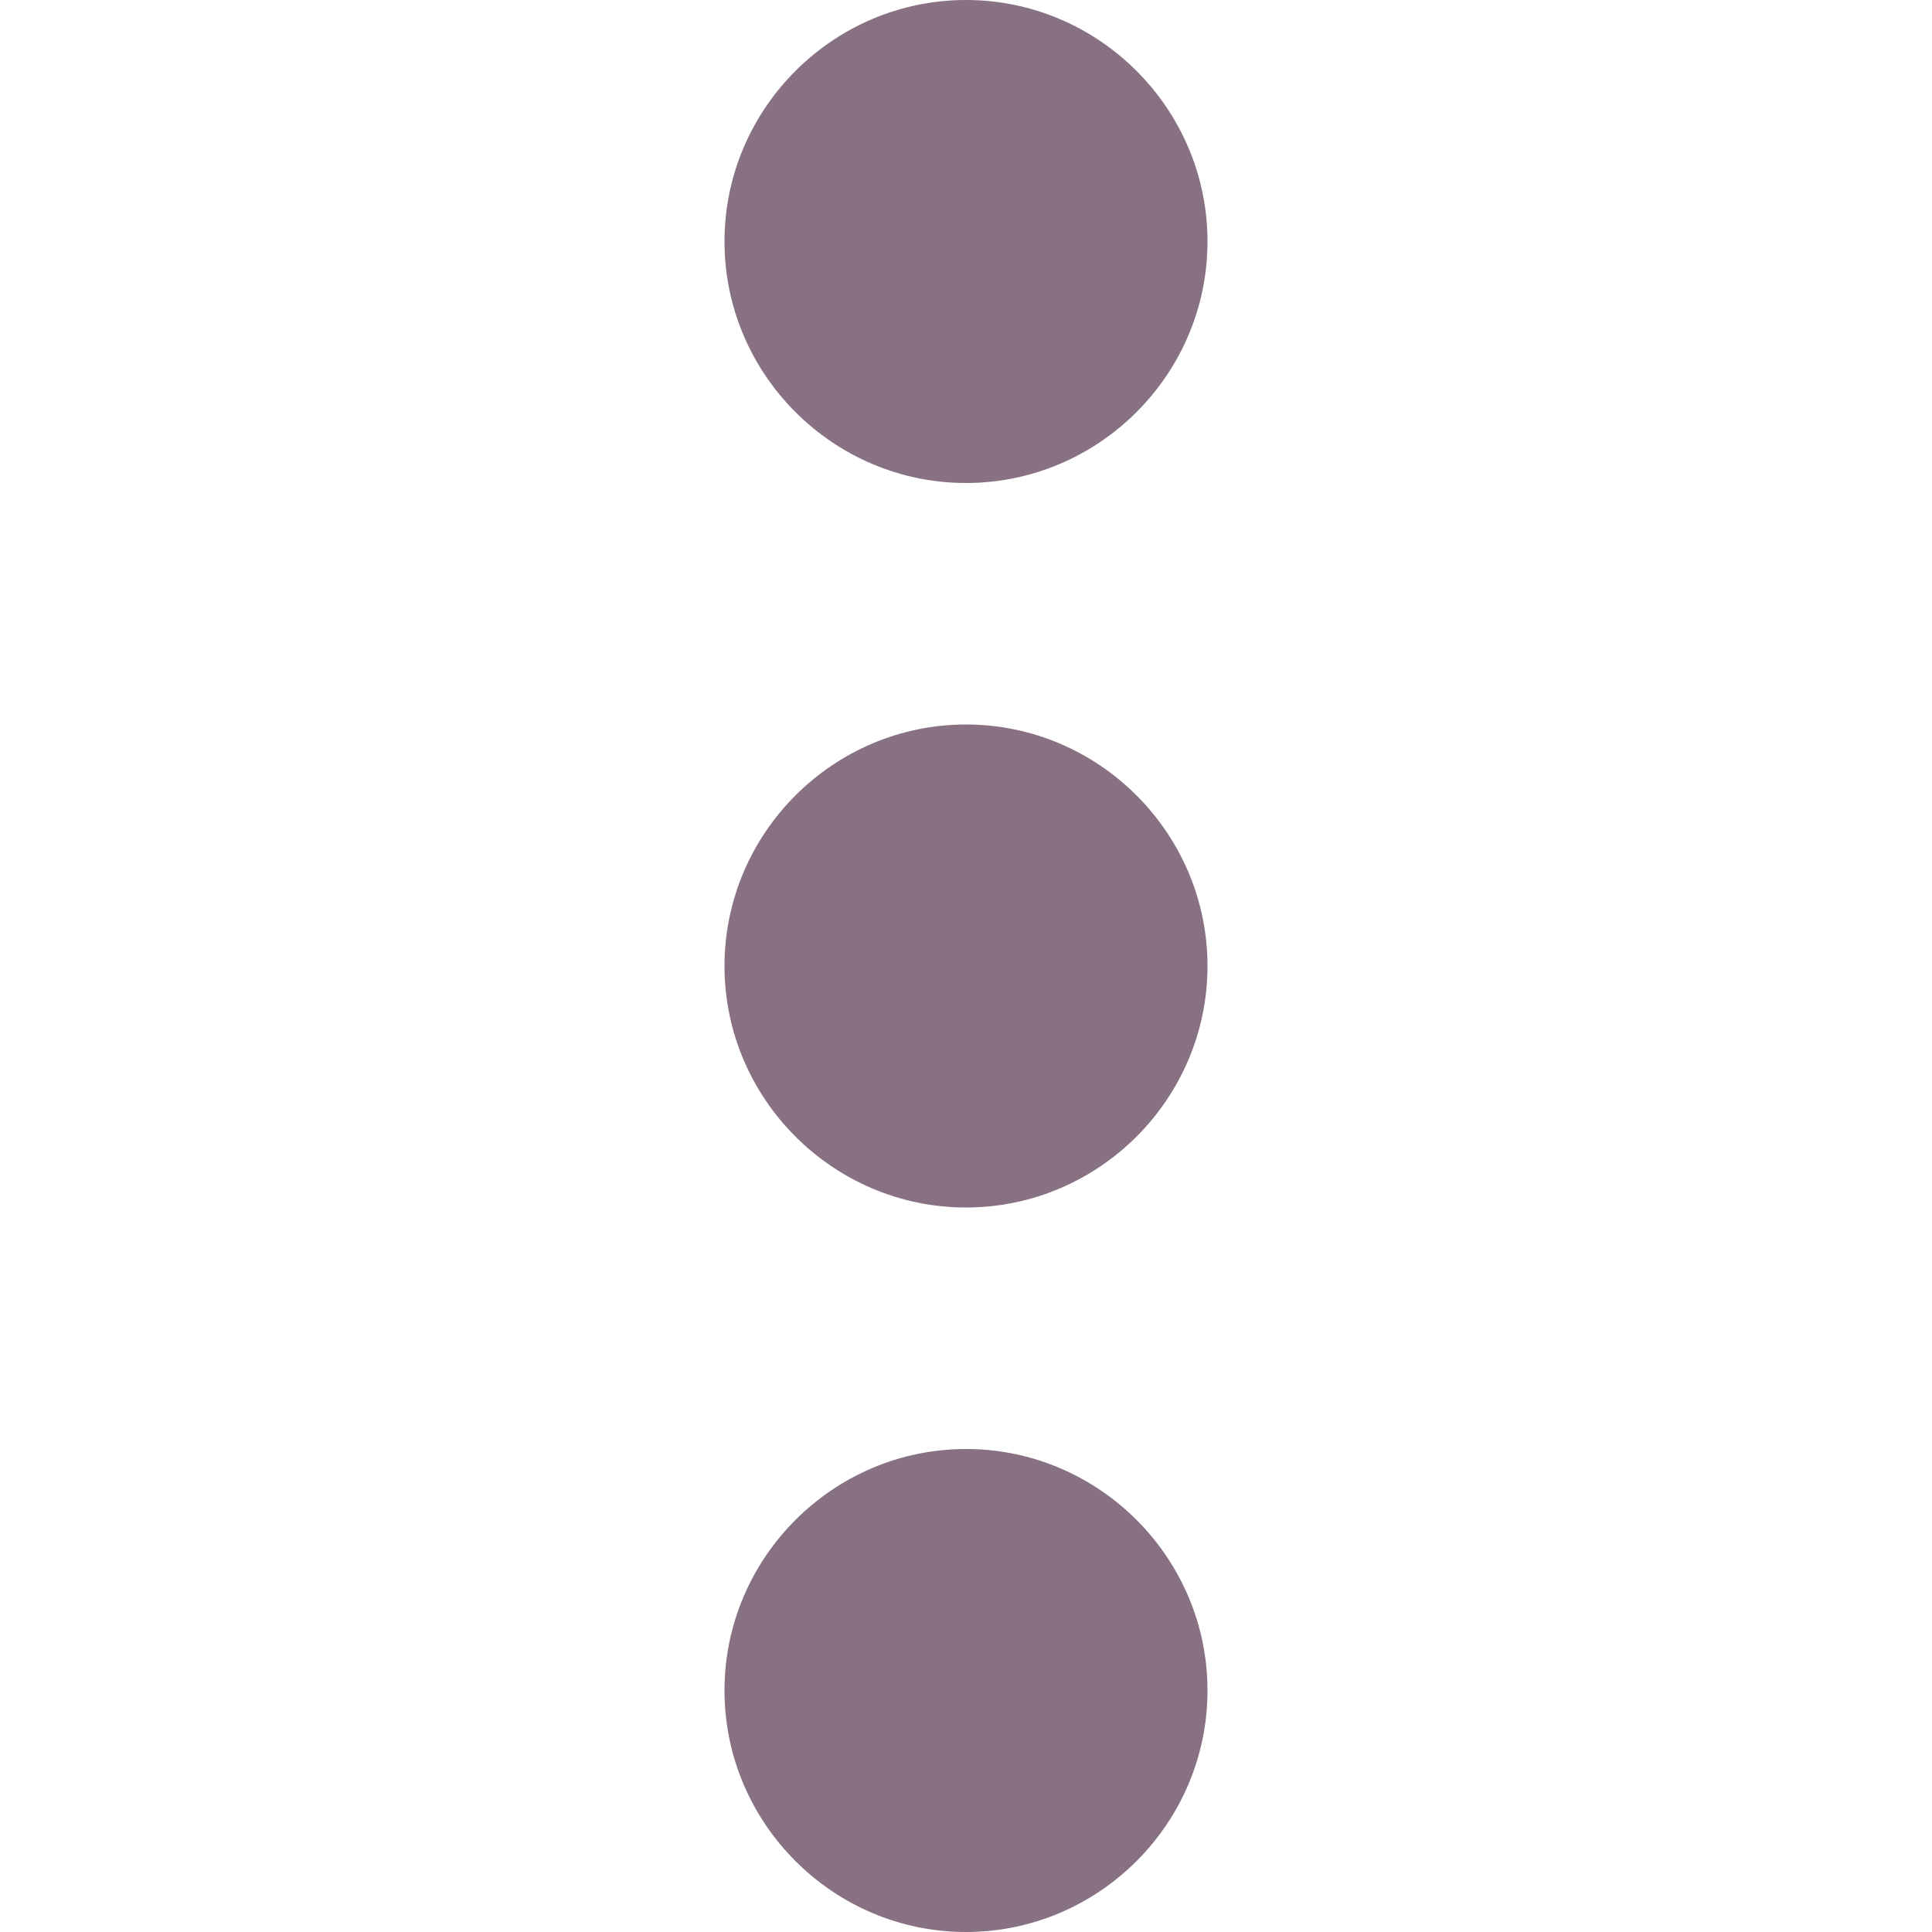
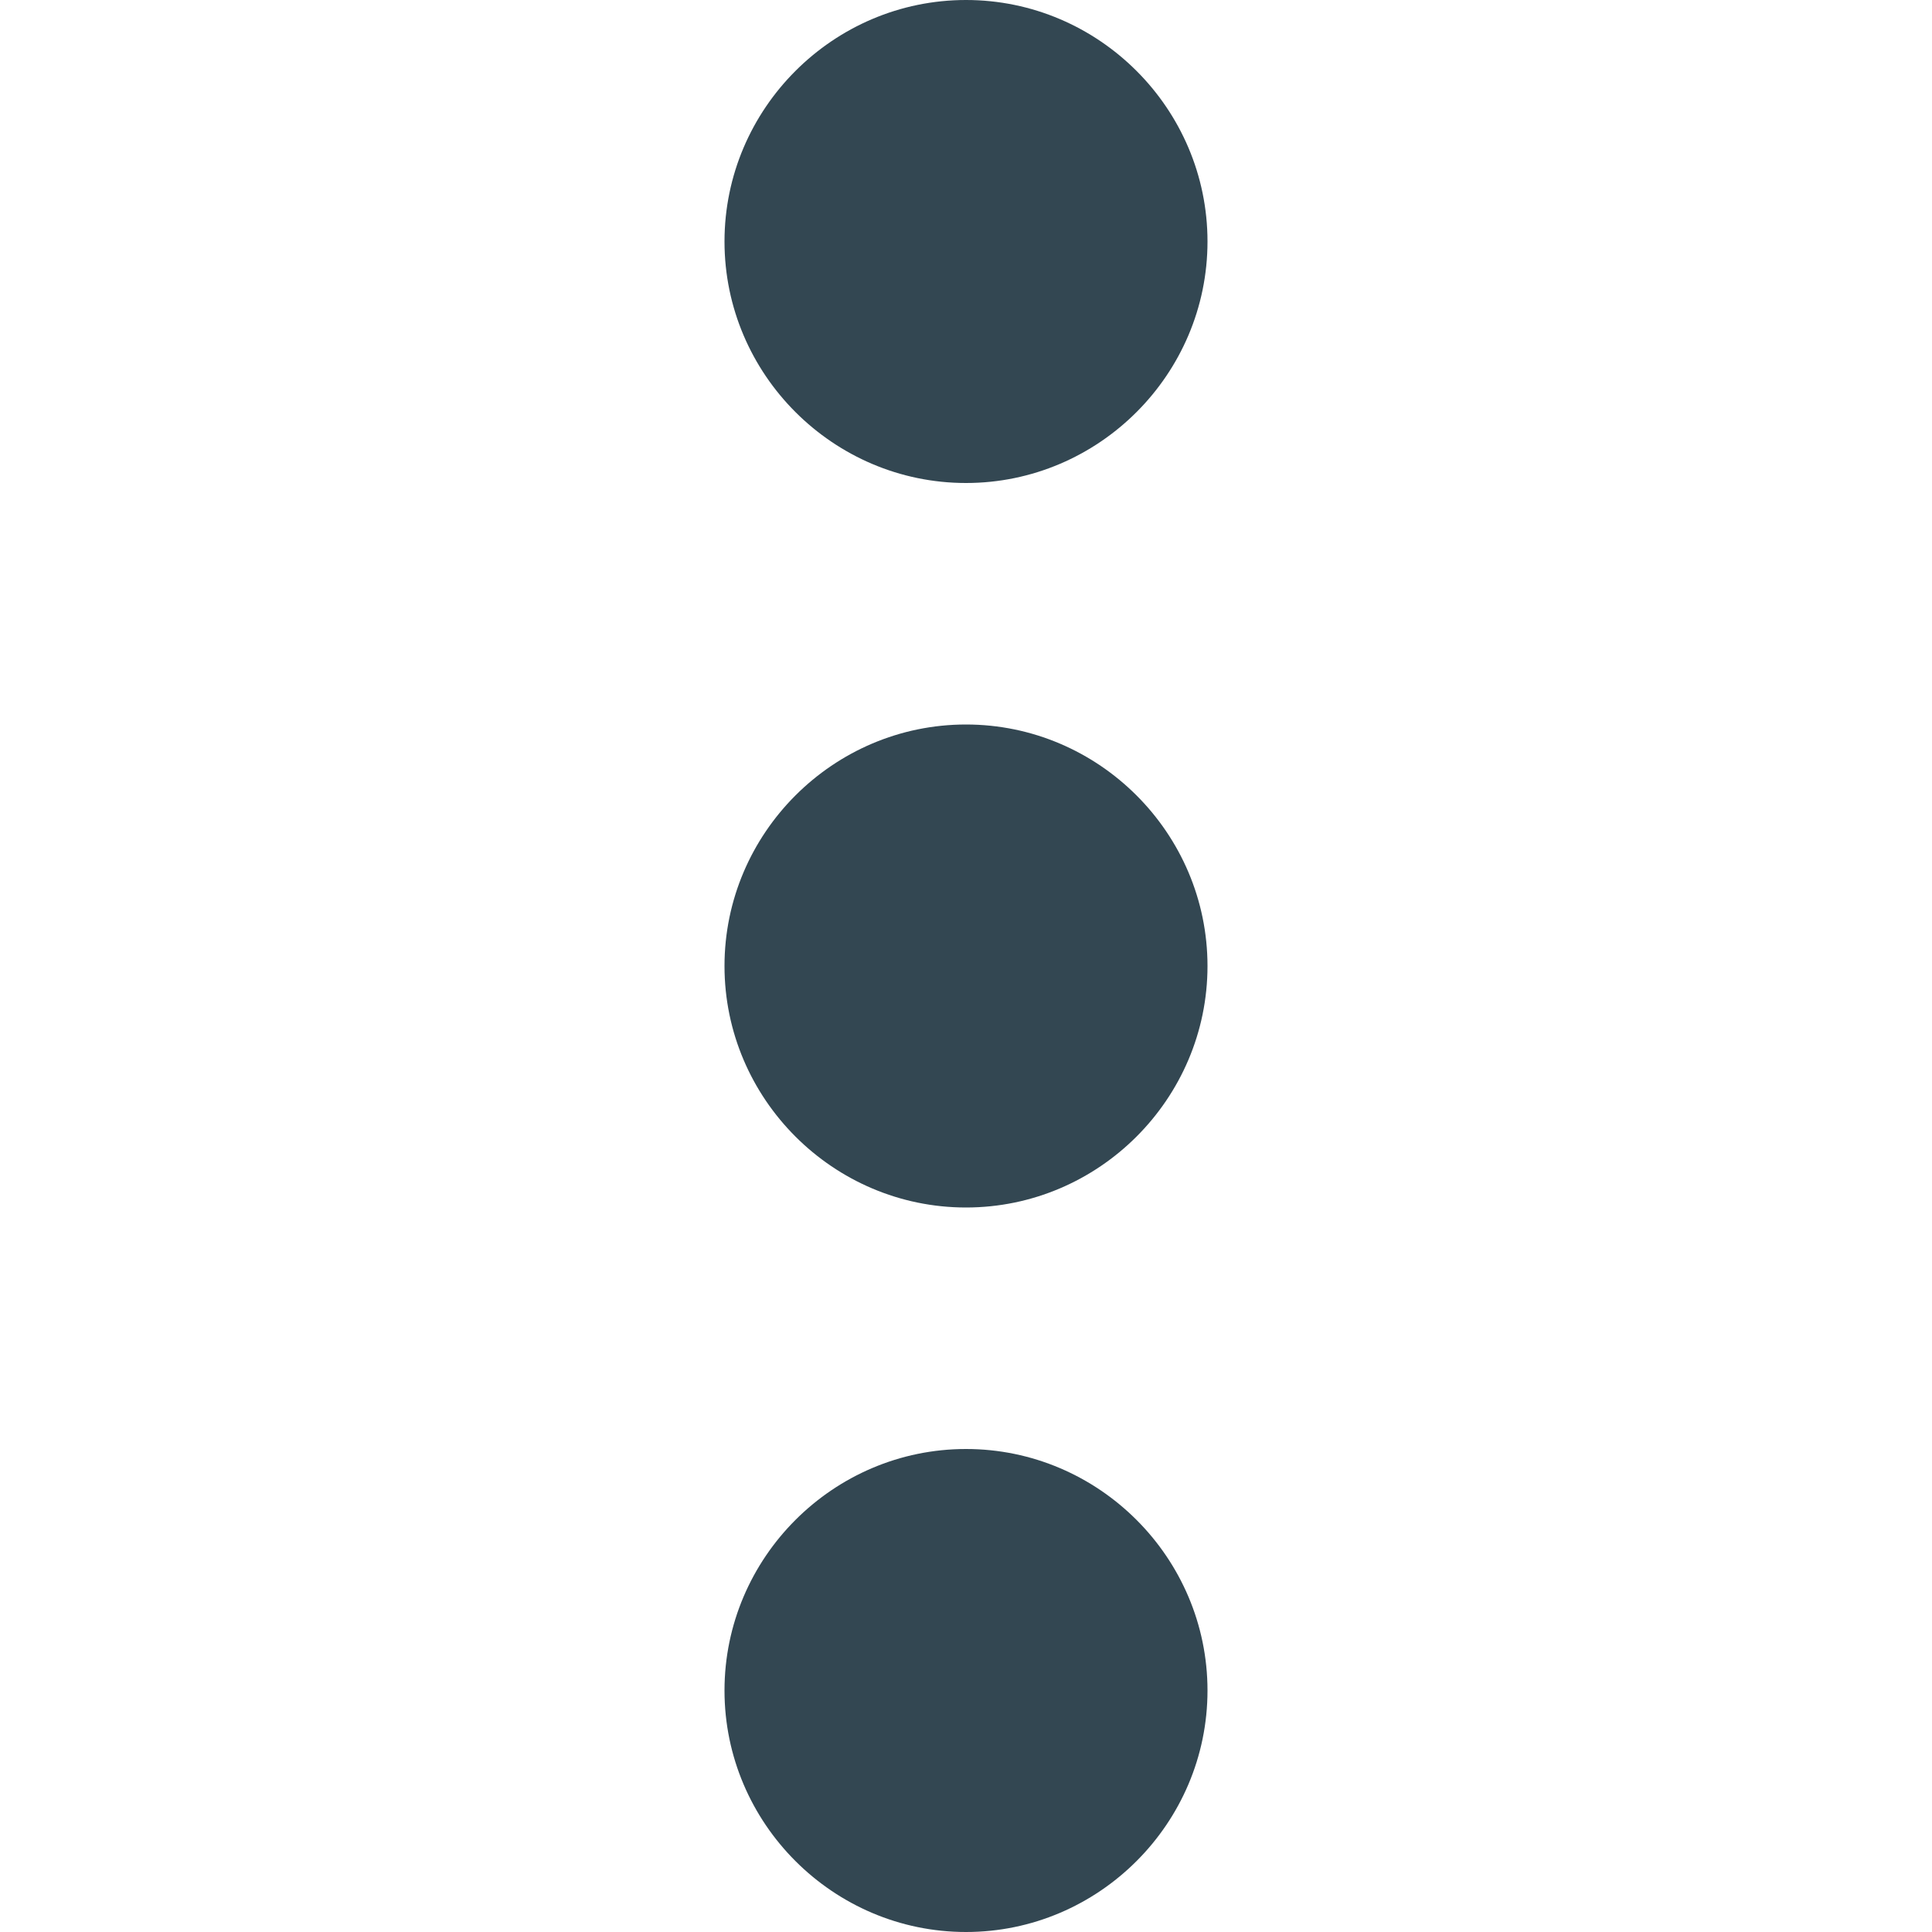
<svg xmlns="http://www.w3.org/2000/svg" version="1.1" id="Capa_1" x="0px" y="0px" width="408px" height="408px" viewBox="0 0 408 408" style="enable-background:new 0 0 408 408;" xml:space="preserve">
  <g>
    <g id="more-vert">
-       <path d="M204,102c28.05,0,51-22.95,51-51S232.05,0,204,0s-51,22.95-51,51S175.95,102,204,102z M204,153c-28.05,0-51,22.95-51,51       s22.95,51,51,51s51-22.95,51-51S232.05,153,204,153z M204,306c-28.05,0-51,22.95-51,51s22.95,51,51,51s51-22.95,51-51       S232.05,306,204,306z" fill="#877183" />
+       <path d="M204,102c28.05,0,51-22.95,51-51S232.05,0,204,0s-51,22.95-51,51S175.95,102,204,102z M204,153c-28.05,0-51,22.95-51,51       s22.95,51,51,51s51-22.95,51-51S232.05,153,204,153z M204,306c-28.05,0-51,22.95-51,51s22.95,51,51,51s51-22.95,51-51       S232.05,306,204,306z" fill="#334752" />
    </g>
  </g>
  <g>
</g>
  <g>
</g>
  <g>
</g>
  <g>
</g>
  <g>
</g>
  <g>
</g>
  <g>
</g>
  <g>
</g>
  <g>
</g>
  <g>
</g>
  <g>
</g>
  <g>
</g>
  <g>
</g>
  <g>
</g>
  <g>
</g>
</svg>
